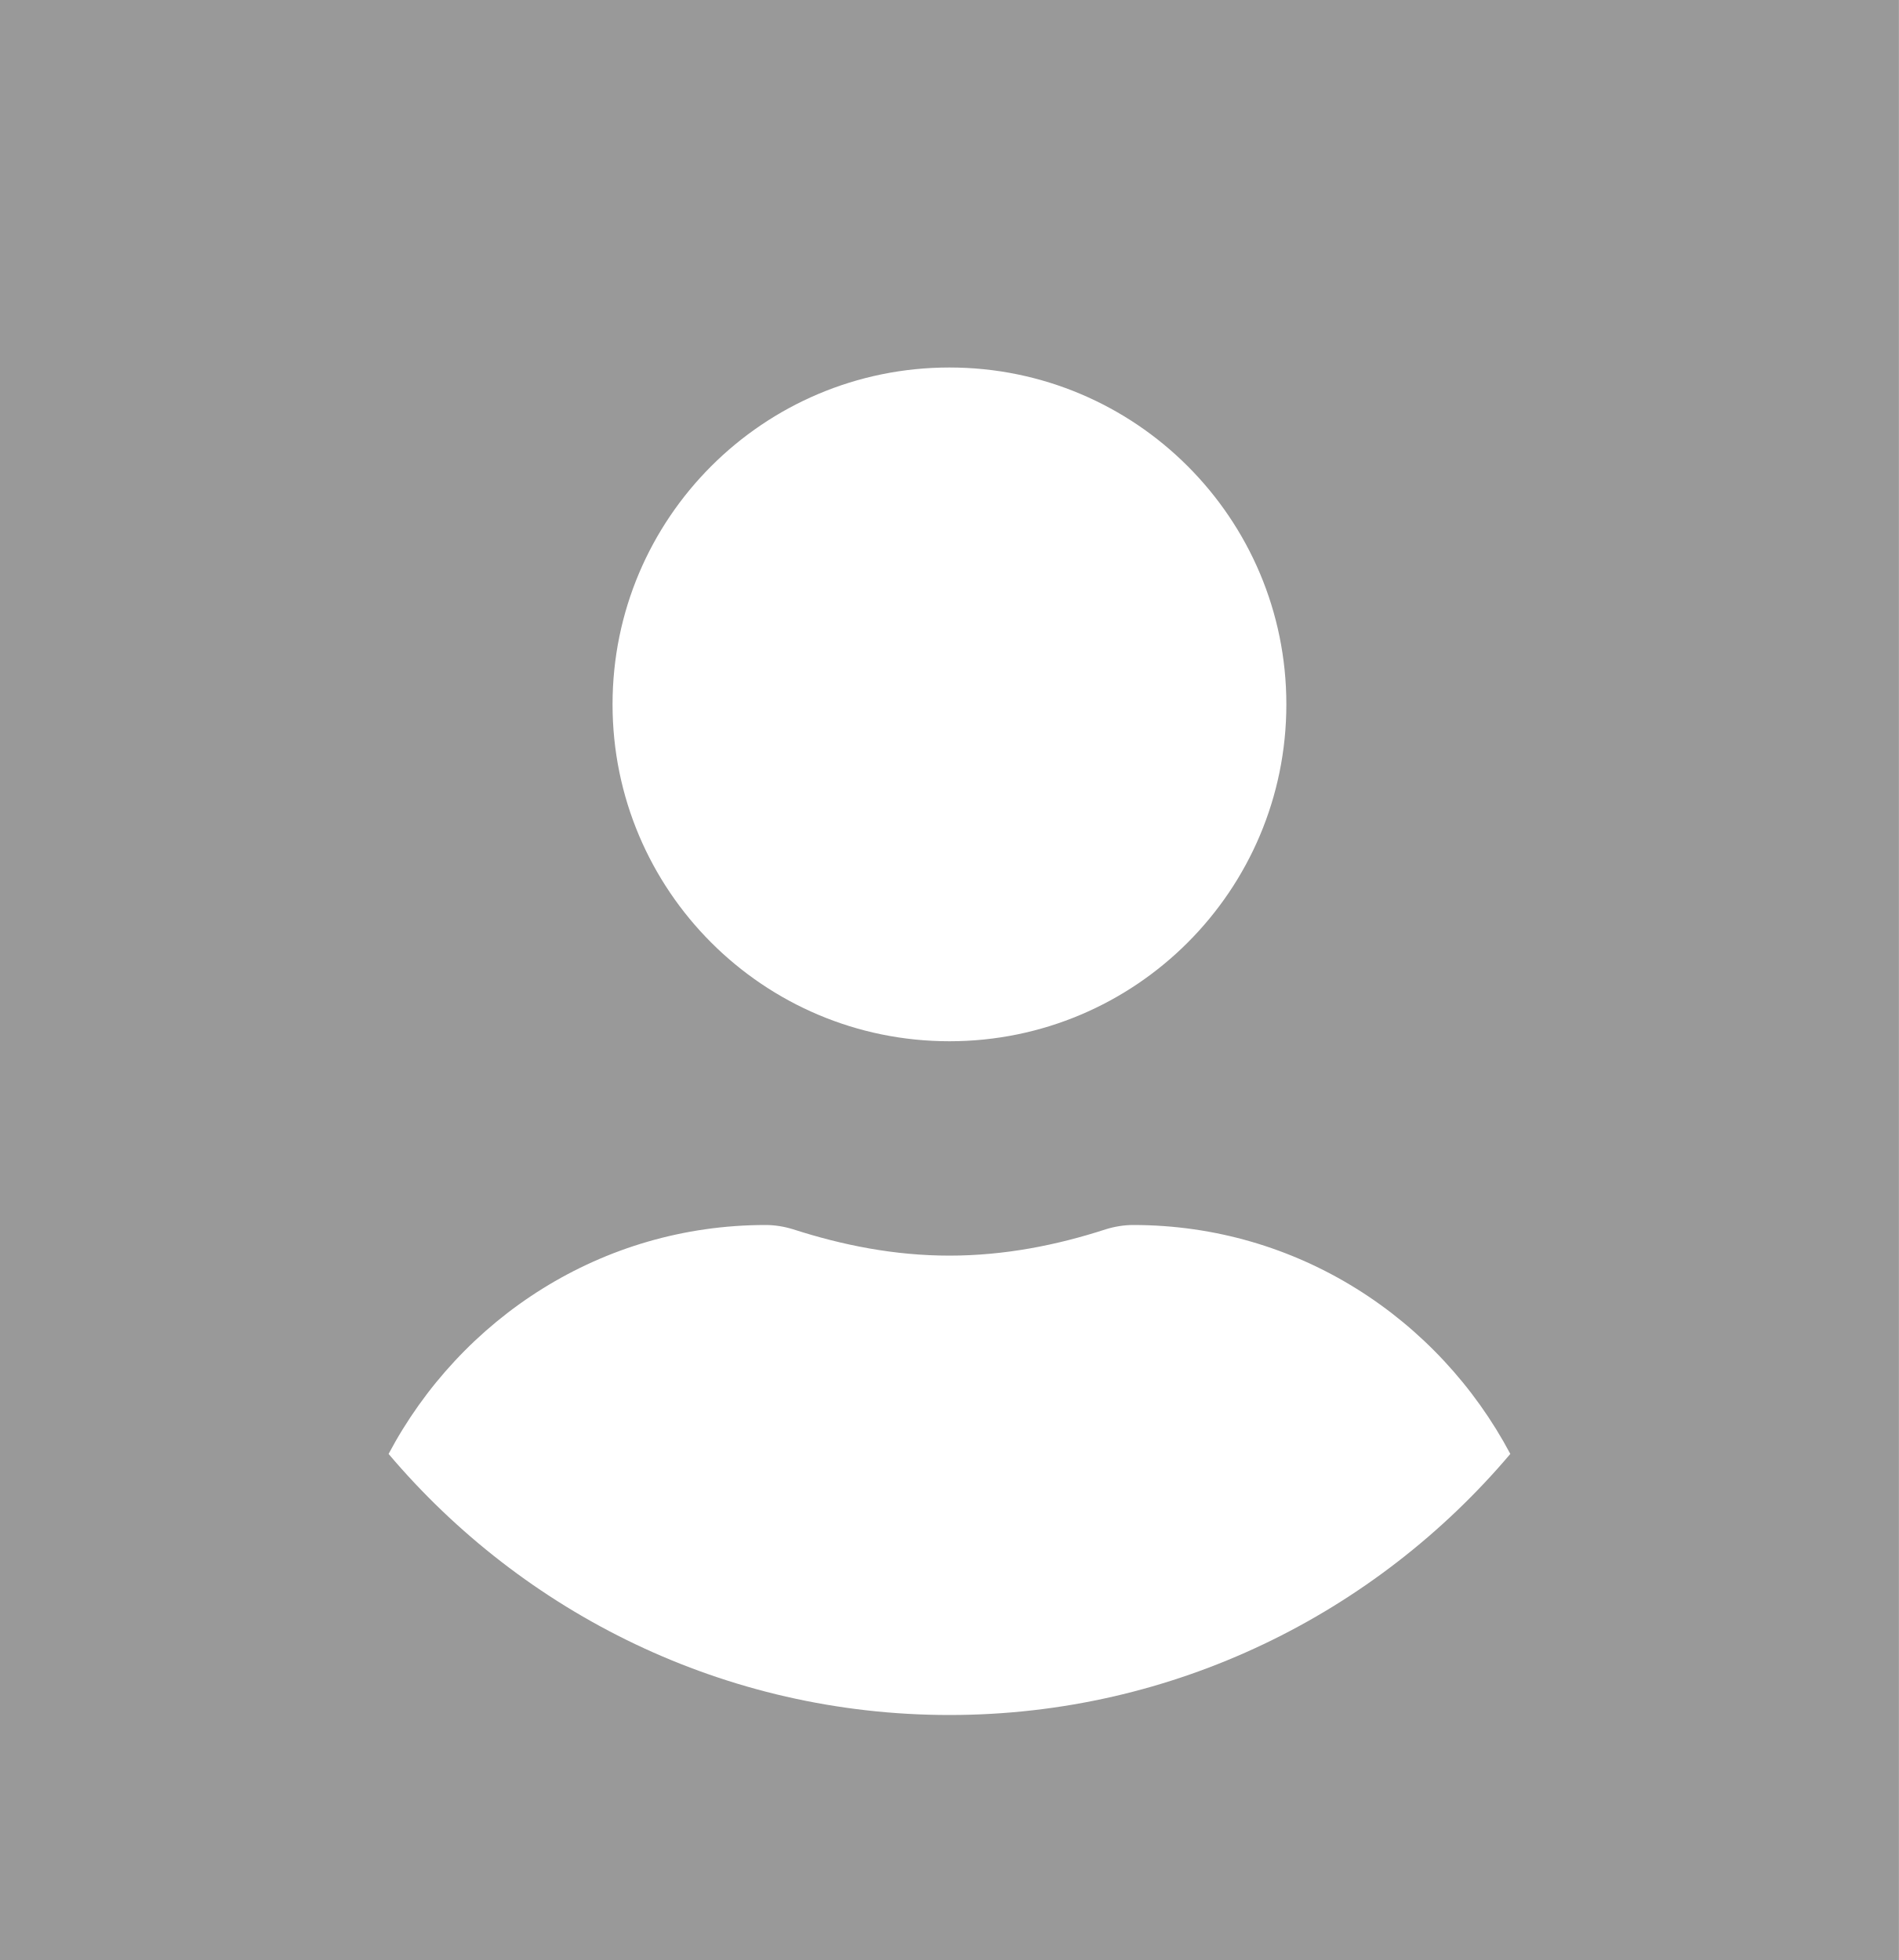
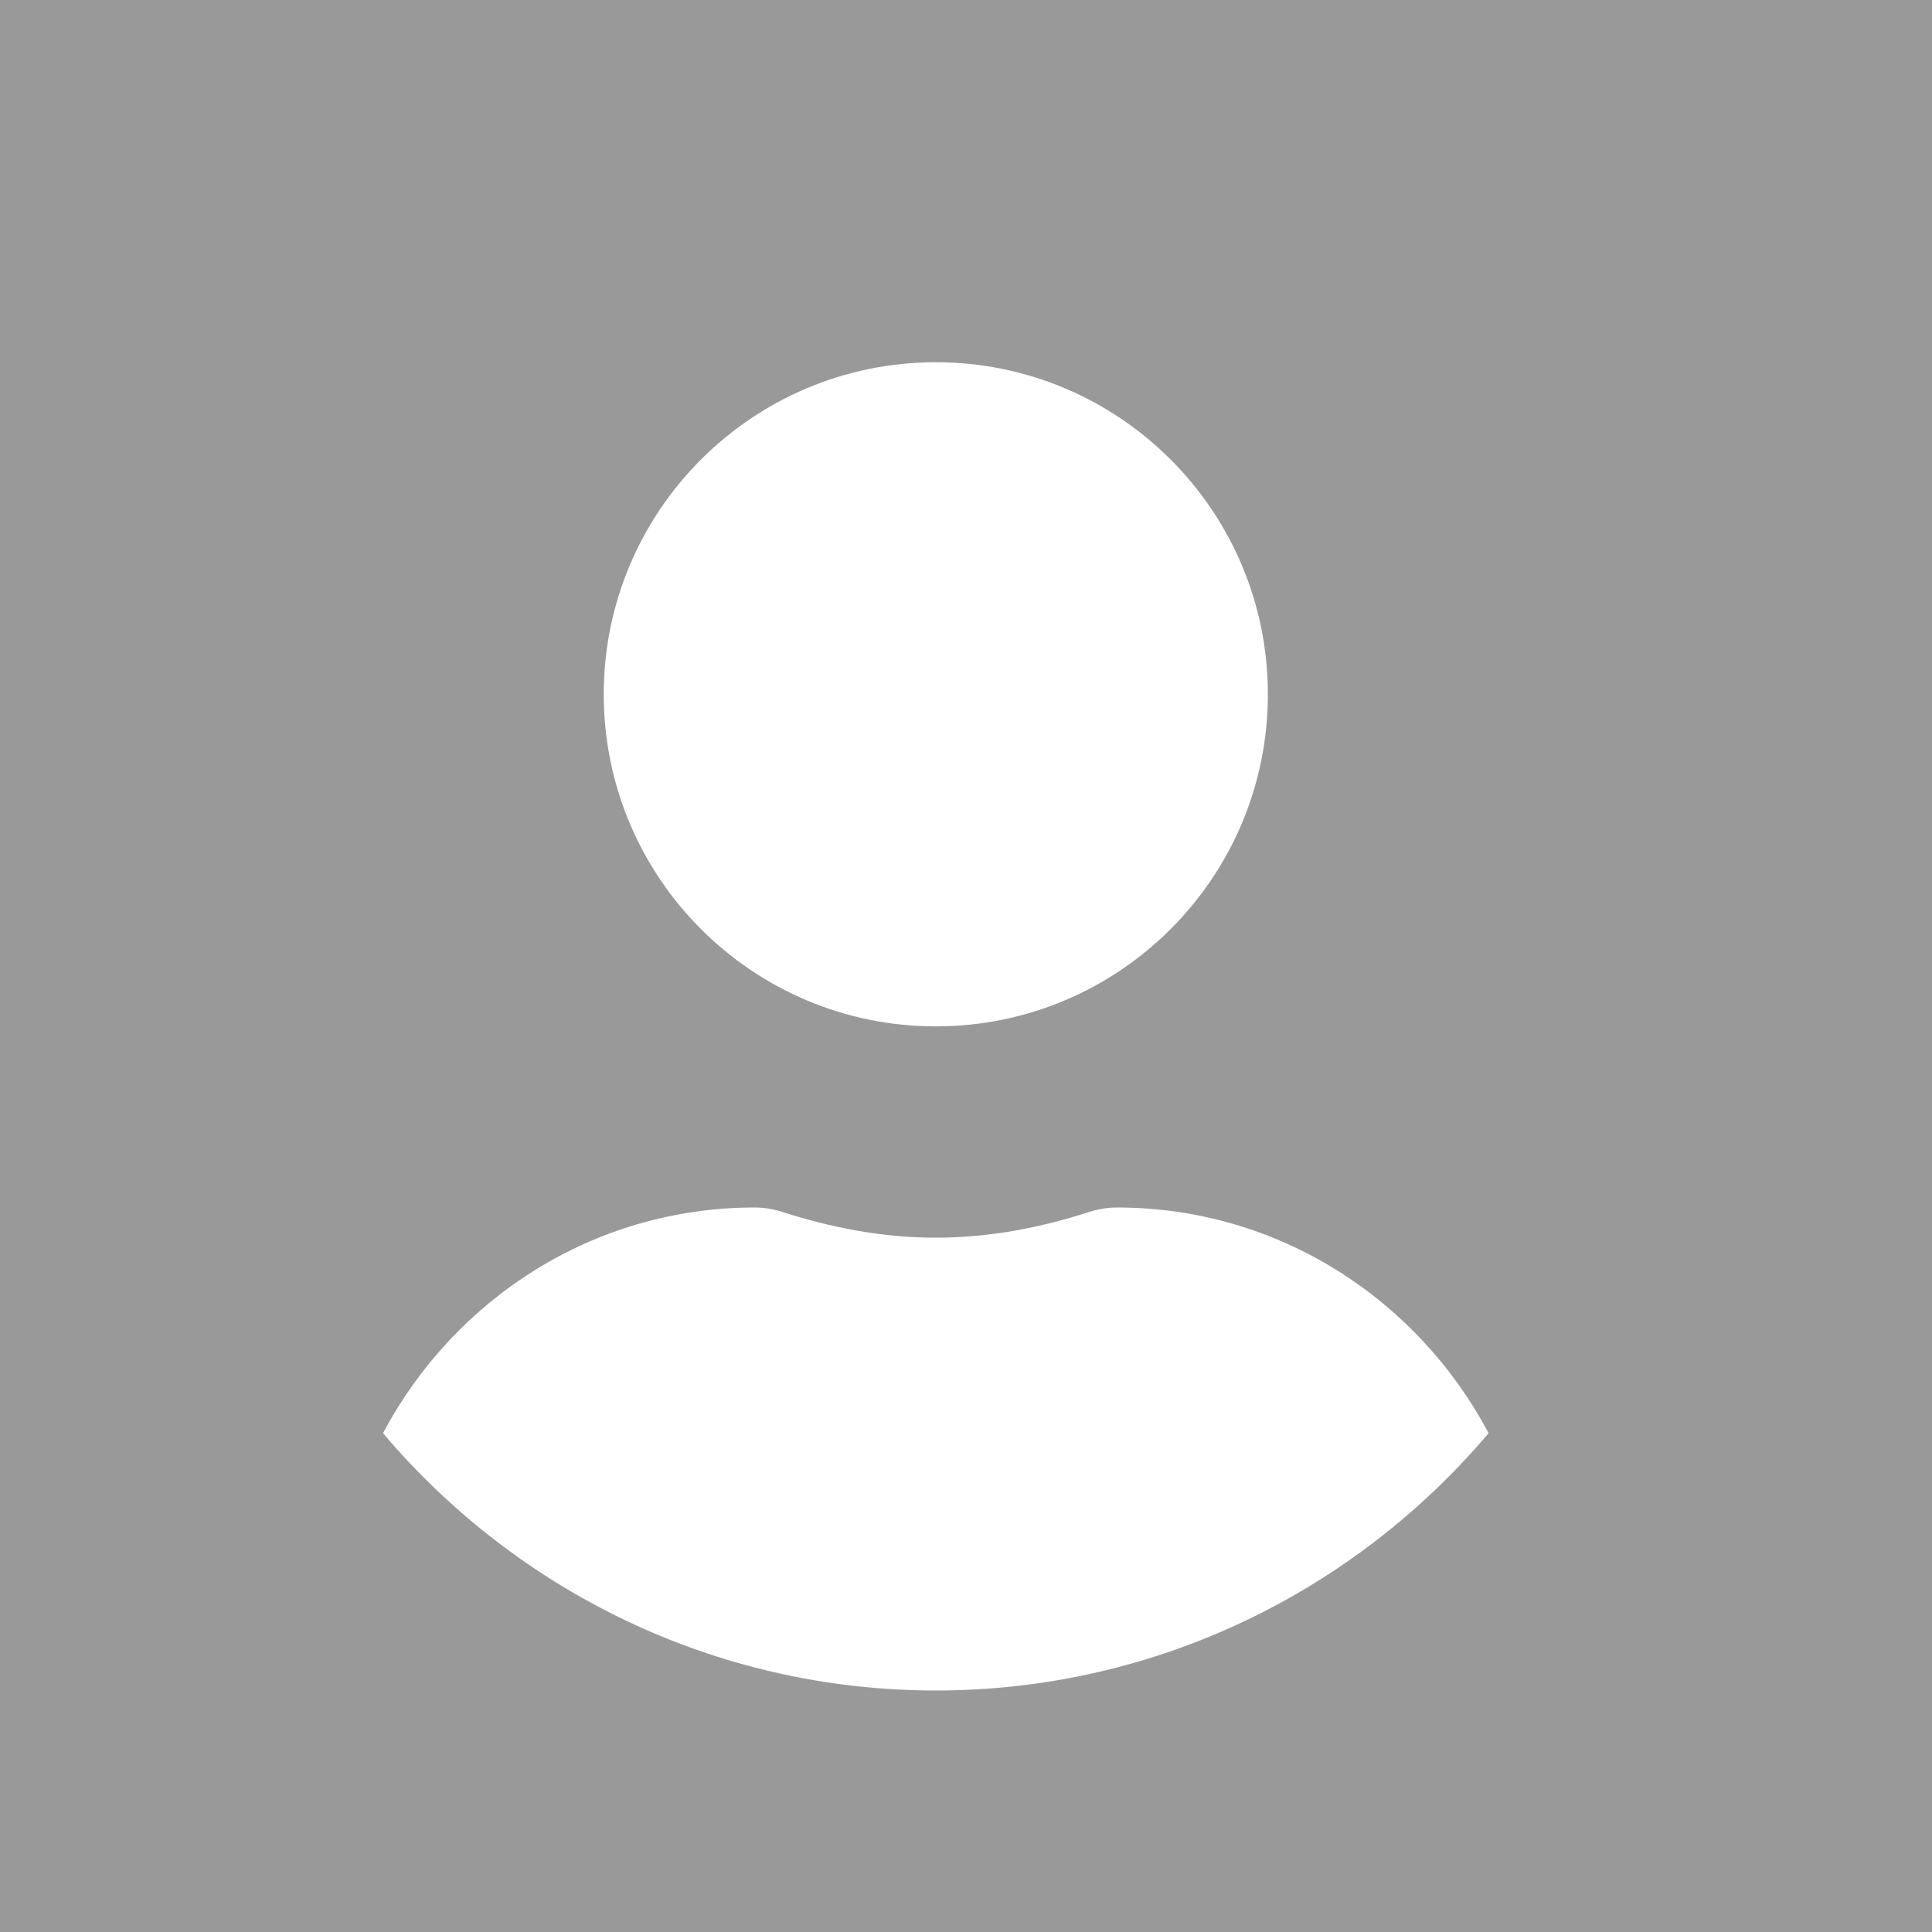
- <svg xmlns="http://www.w3.org/2000/svg" viewBox="0 0 496 512">
-   <path d="M0 0h496v512H0z" fill="#999999" />
+ <svg xmlns="http://www.w3.org/2000/svg" viewBox="0 0 512 512">
+   <path d="M0 0h512v512H0z" fill="#999999" />
  <path d="M248 96c48.6 0 88 39.4 88 88s-39.4 88-88 88-88-39.4-88-88 39.4-88 88-88zm0 352c-58.7 0-111.3-26.6-146.5-68.2 18.8-35.4 55.6-59.8 98.5-59.8 2.4 0 4.8.4 7.1 1.1 13 4.2 26.6 6.9 40.9 6.9 14.3 0 28-2.7 40.9-6.9 2.3-.7 4.7-1.1 7.1-1.1 42.9 0 79.7 24.4 98.5 59.8C359.3 421.4 306.7 448 248 448z" fill="#fff" />
</svg>
